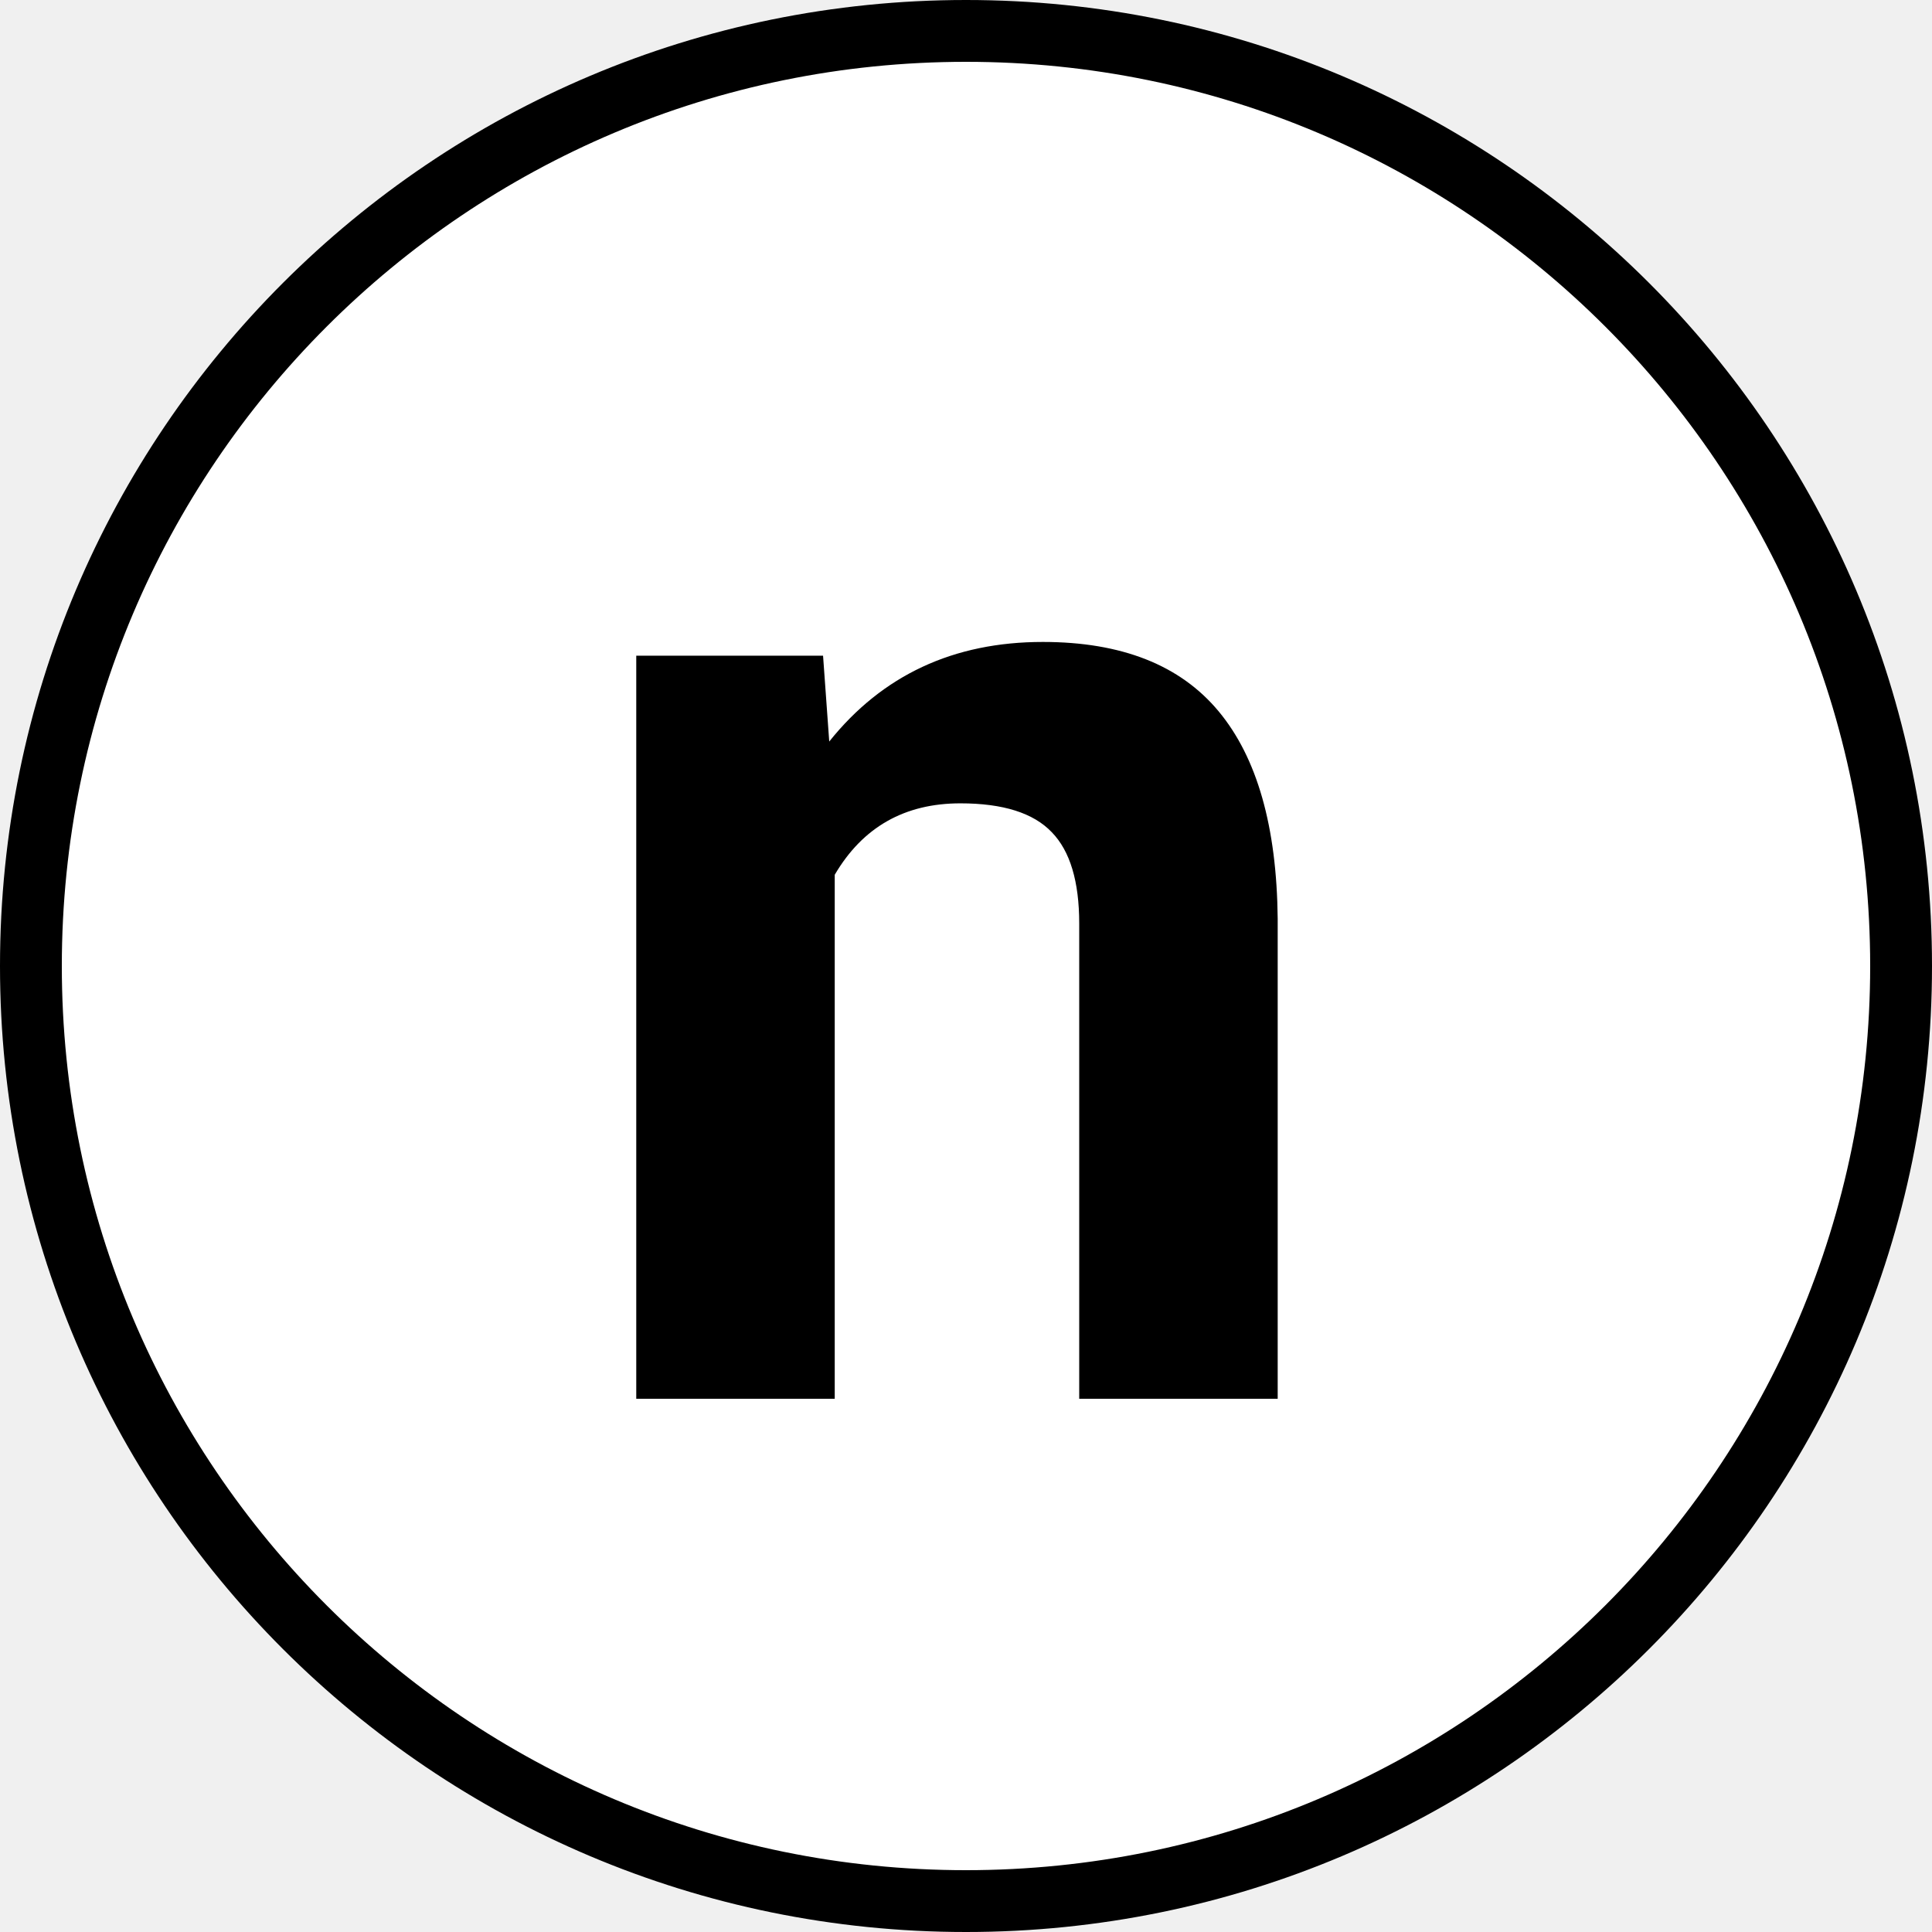
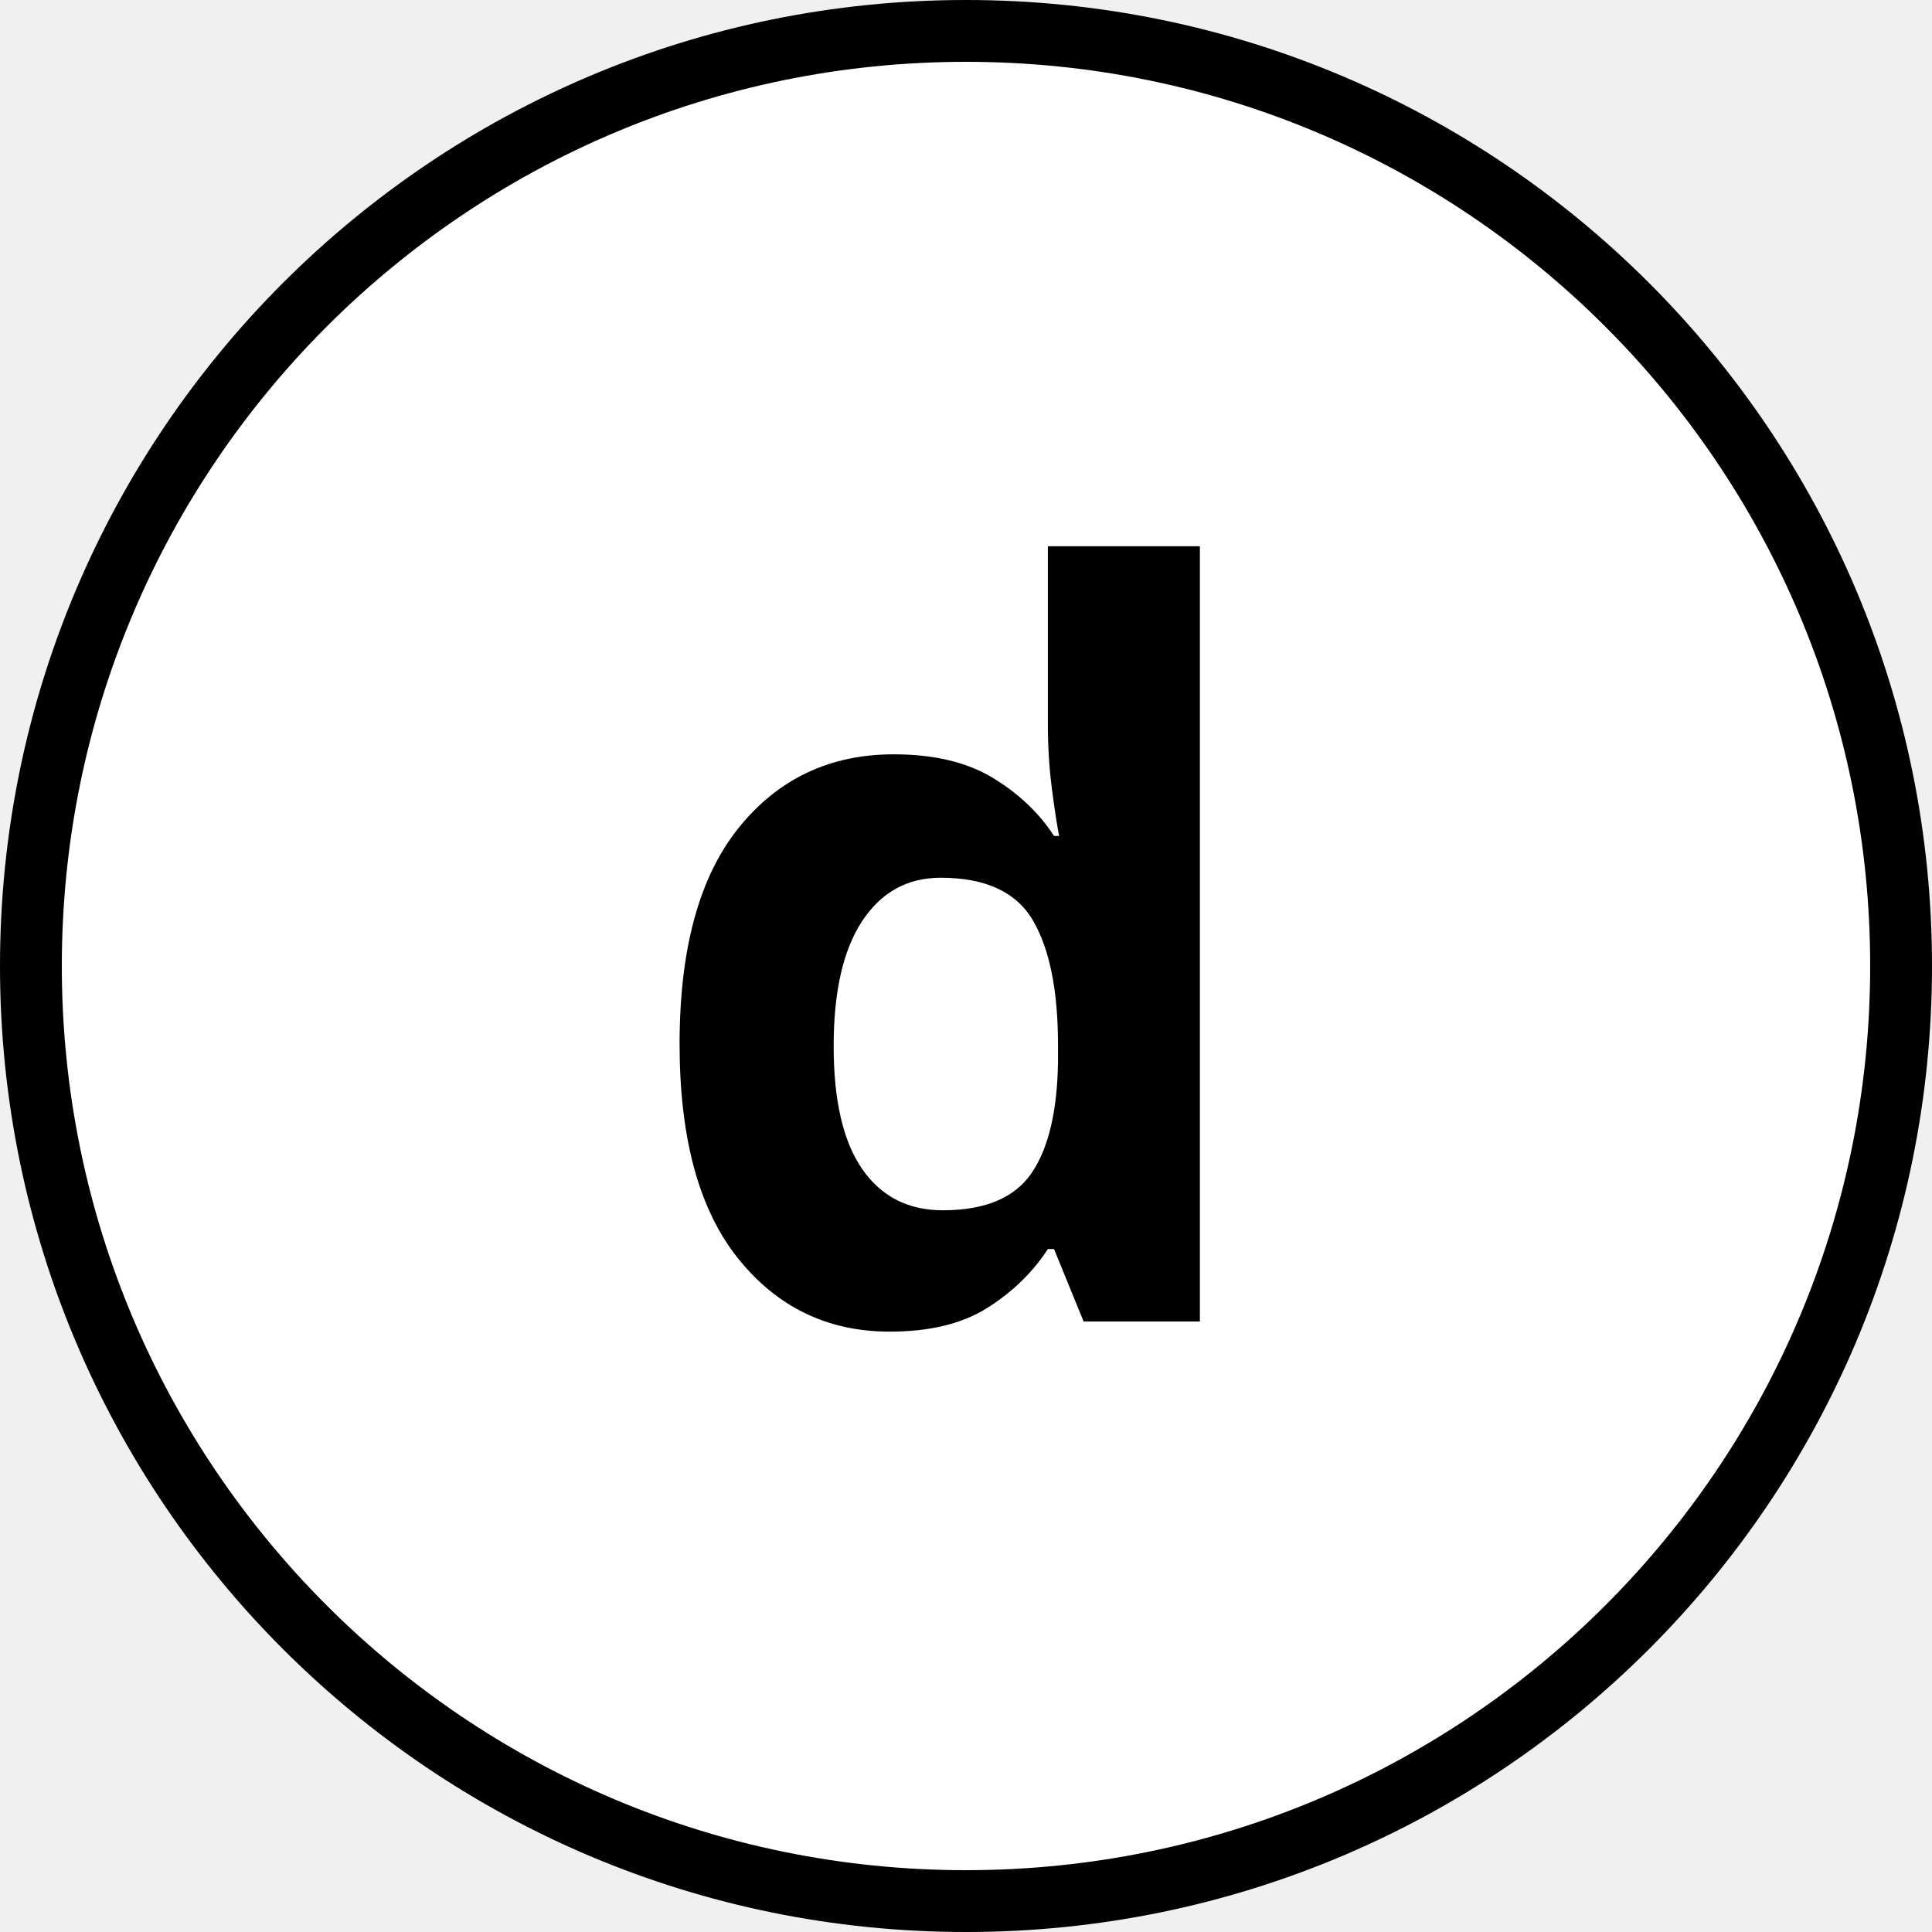
- <svg xmlns="http://www.w3.org/2000/svg" width="250" height="250" viewBox="0 0 250 250" fill="none">
-   <circle cx="125" cy="125" r="121" fill="white" stroke="black" stroke-width="8" />
-   <path d="M106.503 84.846L107.303 95.954C114.175 87.364 123.388 83.068 134.94 83.068C145.131 83.068 152.714 86.06 157.69 92.044C162.667 98.028 165.215 106.974 165.333 118.882V181H139.65V119.504C139.65 114.053 138.465 110.114 136.096 107.685C133.726 105.196 129.786 103.952 124.276 103.952C117.049 103.952 111.628 107.033 108.014 113.194V181H82.331V84.846H106.503Z" fill="black" />
+ <svg xmlns="http://www.w3.org/2000/svg" width="250" height="250" fill="none">
+   <g>
+     <circle id="svg_1" stroke-width="8" stroke="black" fill="white" r="121" cy="125" cx="125" />
+     <text font-weight="bold" xml:space="preserve" text-anchor="start" font-family="'Roboto Mono'" font-size="132" stroke-width="0" id="svg_3" y="171" x="82" fill="#000000">d</text>
+   </g>
</svg>
